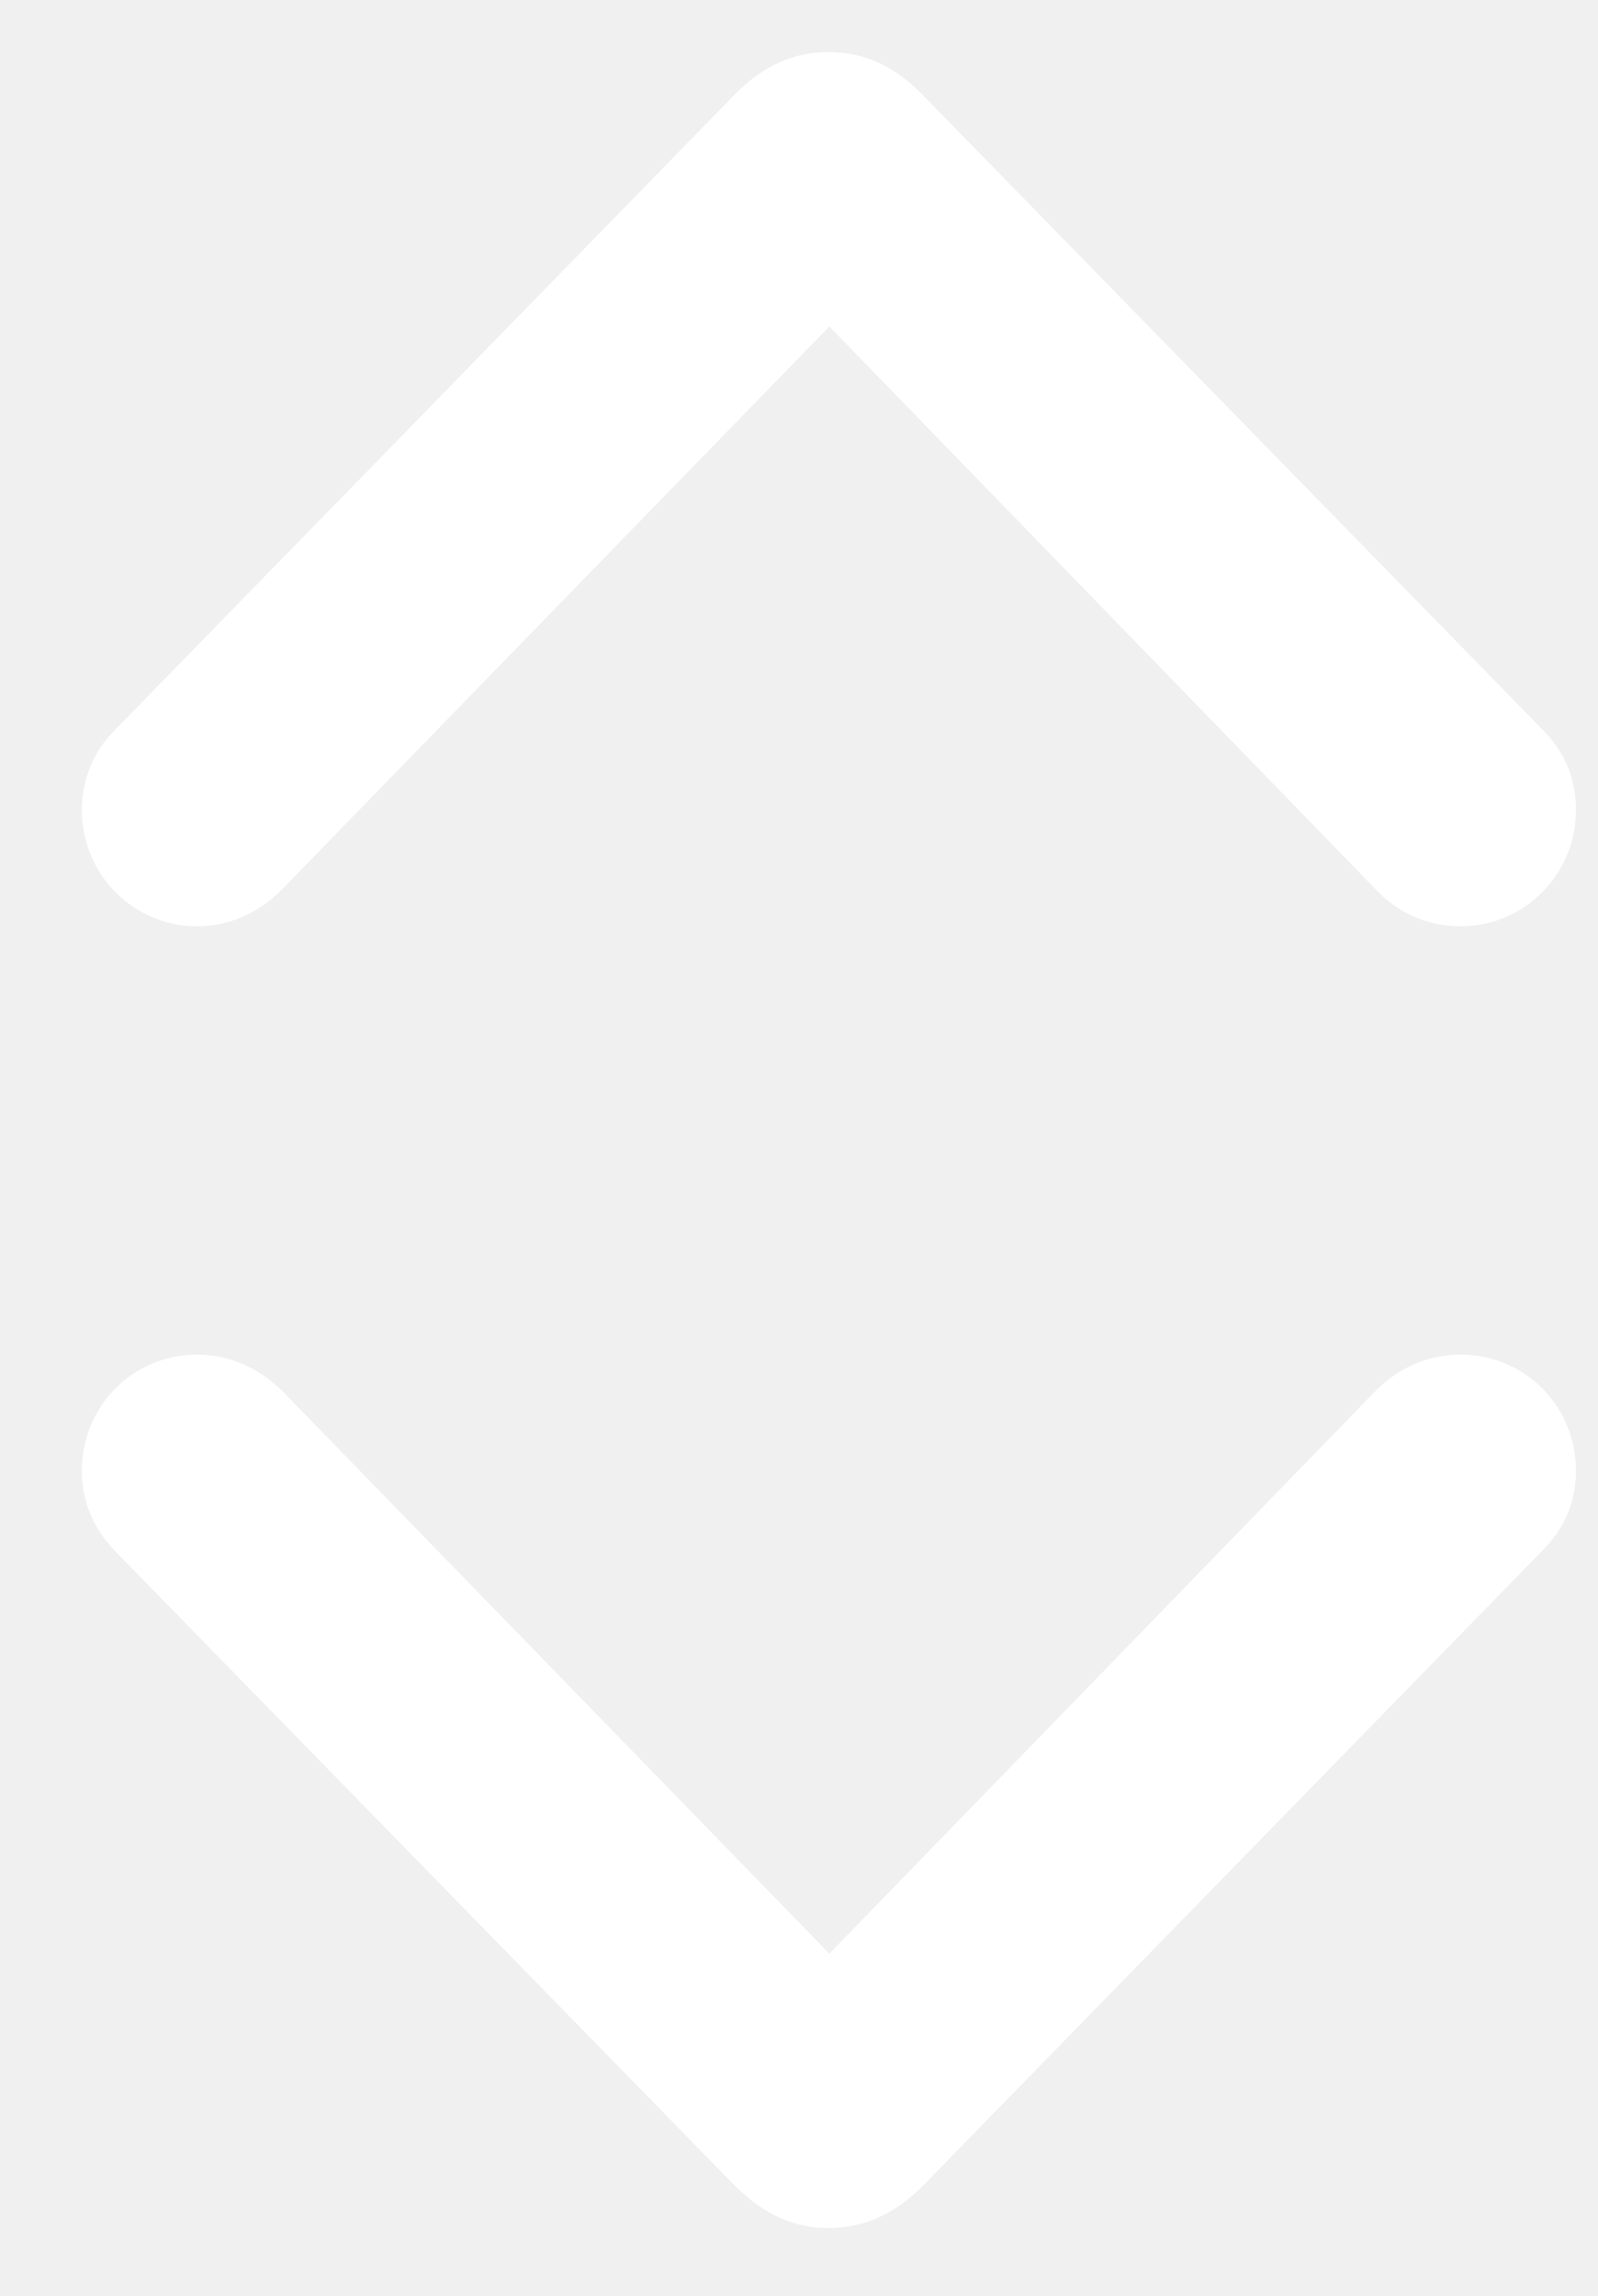
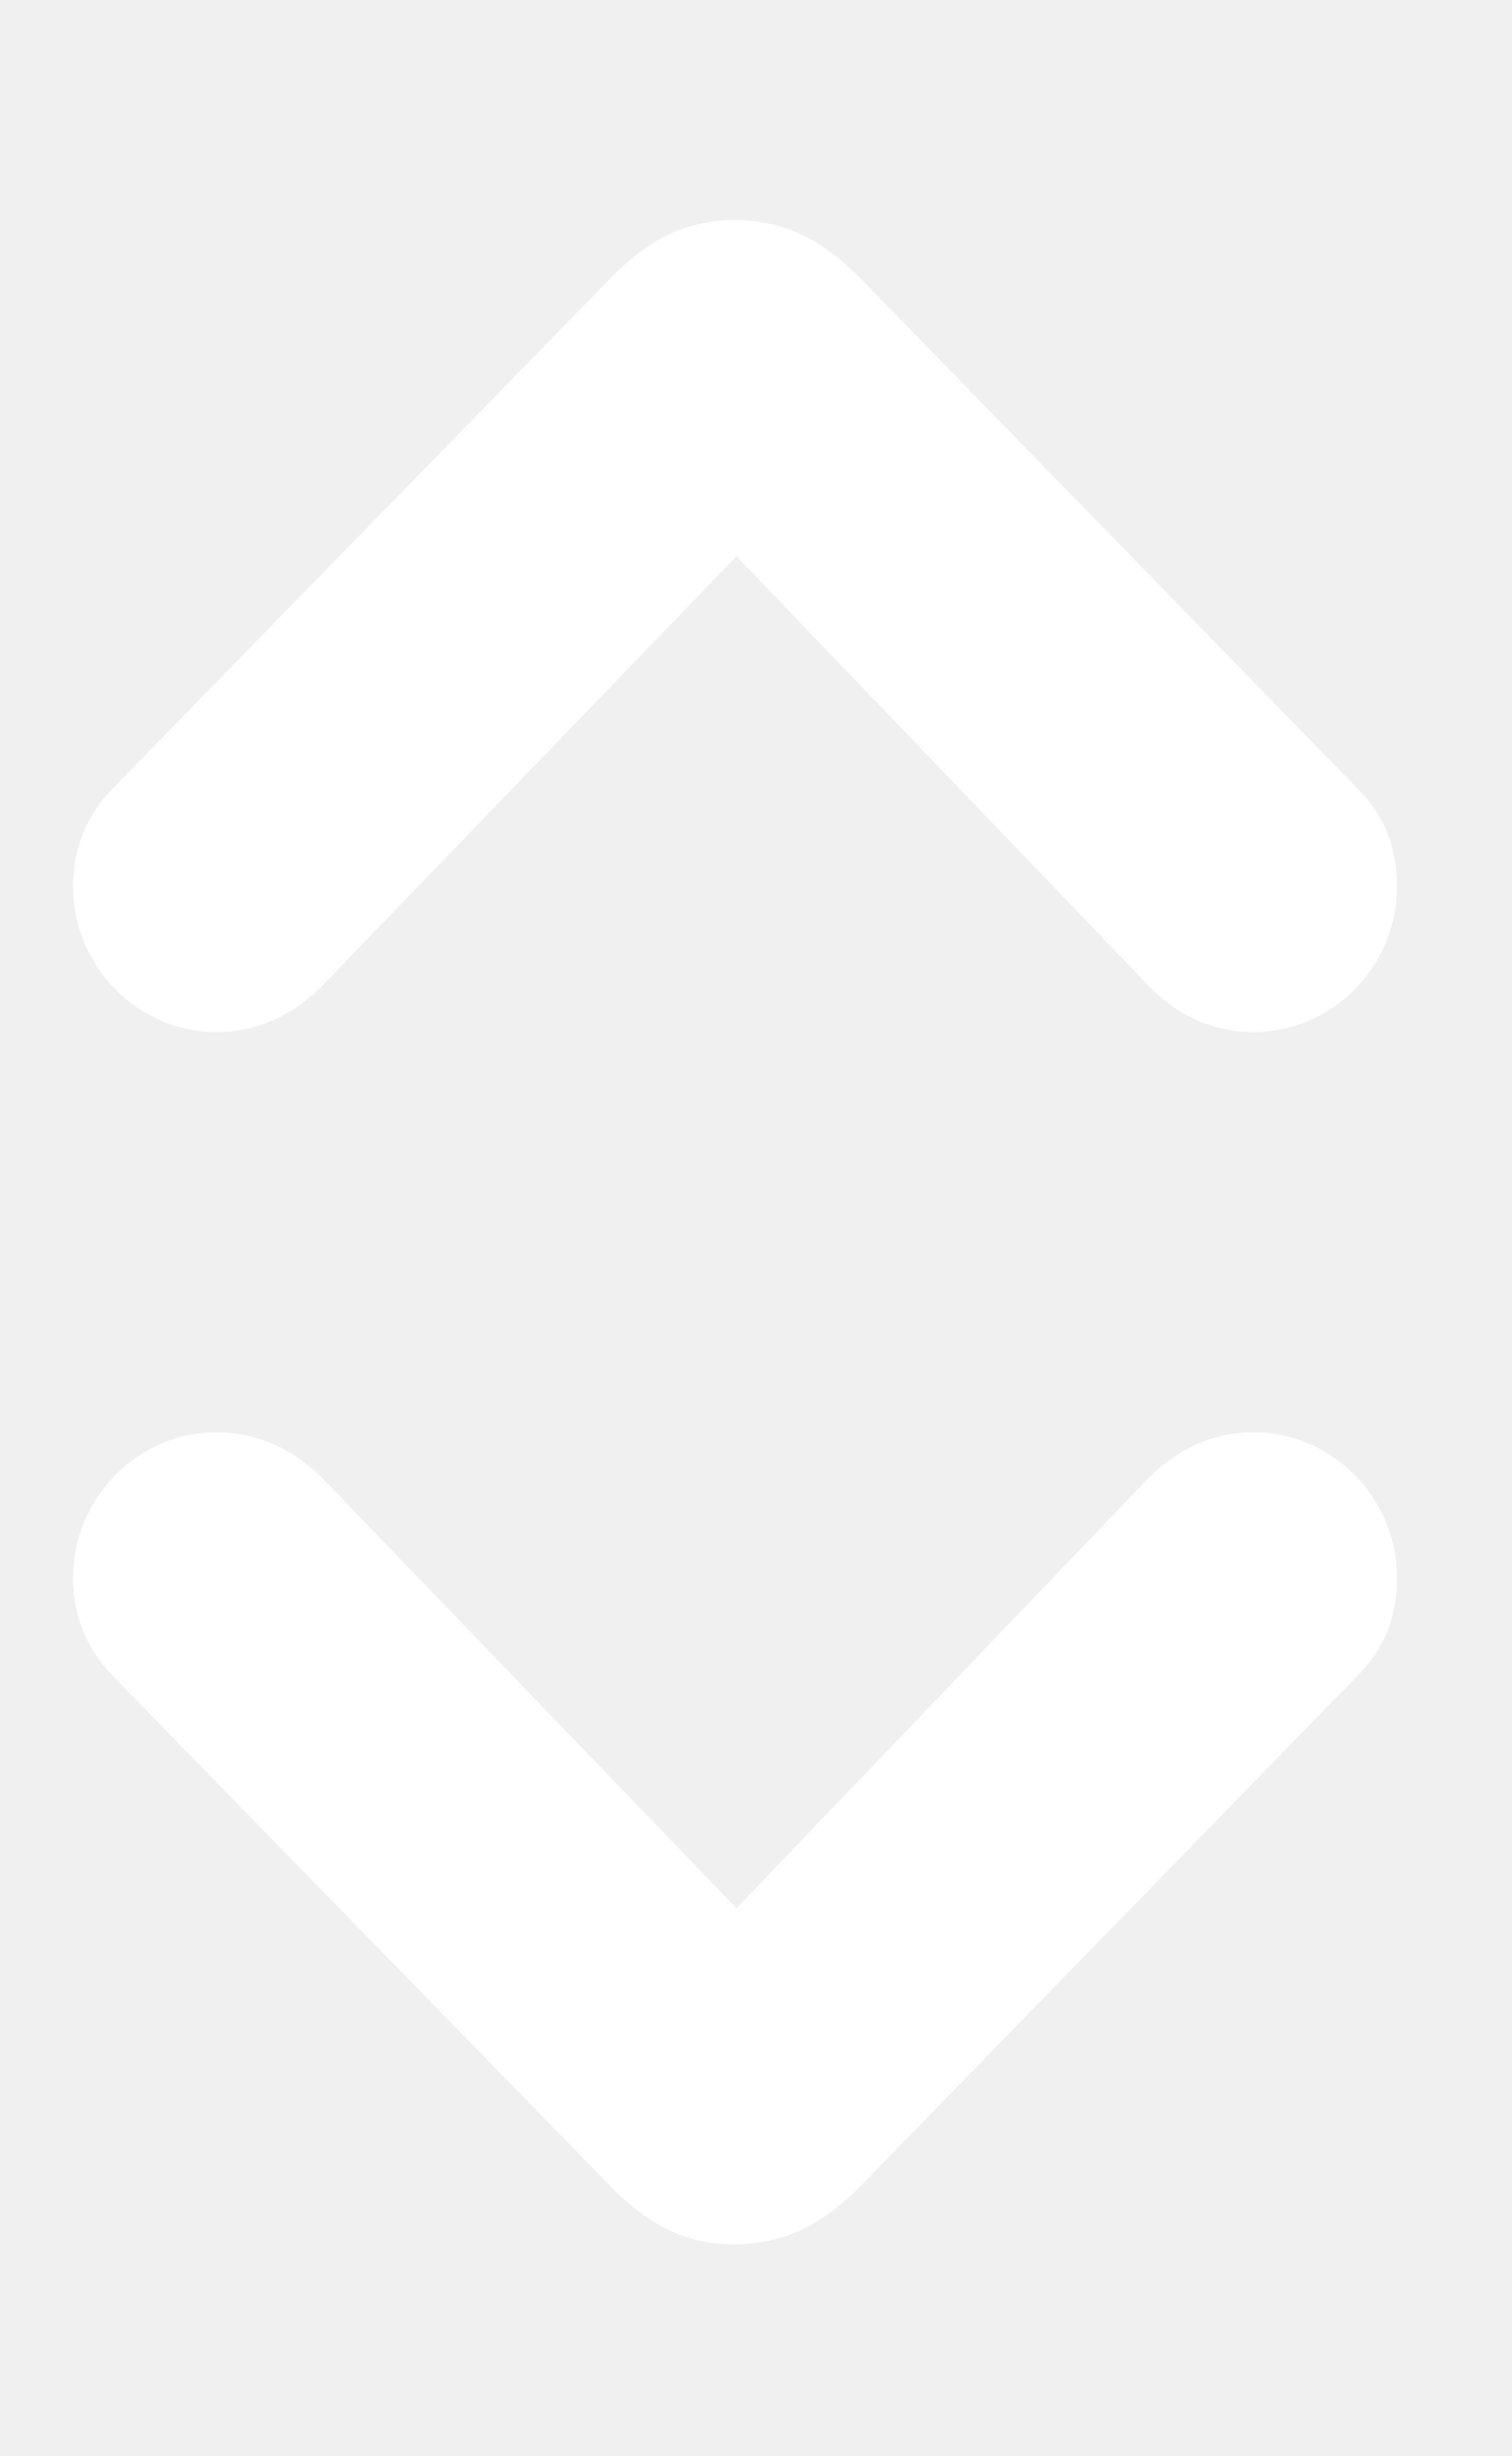
- <svg xmlns="http://www.w3.org/2000/svg" width="16px" height="23px" viewBox="0 0 16 23" version="1.1">
+ <svg xmlns="http://www.w3.org/2000/svg" width="8px" height="13px" viewBox="0 0 8 13" version="1.1">
  <g id="Page-1" stroke="none" stroke-width="1" fill="none" fill-rule="evenodd">
-     <g id="Artboard" transform="translate(-821, -283)" fill="#FFFFFF" fill-rule="nonzero">
-       <path d="M829.299,305.319 C829.656,305.319 829.963,305.178 830.237,304.904 L836.455,298.529 C836.67,298.313 836.787,298.047 836.787,297.732 C836.787,297.084 836.272,296.57 835.633,296.57 C835.317,296.57 835.019,296.694 834.786,296.927 L829.308,302.571 L823.821,296.927 C823.588,296.703 823.298,296.57 822.974,296.57 C822.335,296.57 821.82,297.084 821.82,297.732 C821.82,298.047 821.937,298.313 822.152,298.537 L828.37,304.904 C828.66,305.186 828.951,305.319 829.299,305.319 Z" id="􀆈" />
-       <path d="M835.633,292.279 C836.272,292.279 836.787,291.756 836.787,291.117 C836.787,290.793 836.67,290.528 836.455,290.312 L836.455,290.312 L830.237,283.945 C829.963,283.663 829.656,283.522 829.299,283.522 C828.951,283.522 828.652,283.655 828.37,283.937 L828.37,283.937 L822.152,290.312 C821.937,290.528 821.82,290.802 821.82,291.117 C821.82,291.756 822.335,292.279 822.974,292.279 C823.298,292.279 823.588,292.146 823.821,291.914 L823.821,291.914 L829.308,286.27 L834.786,291.914 C835.01,292.155 835.317,292.279 835.633,292.279 Z" id="􀆇" />
+     <g id="Artboard" transform="translate(-753, -294)" fill="#FFFFFF" fill-rule="nonzero">
+       <g id="Group" transform="translate(753, 294.522)">
+         <path d="M6.636,4.941 C7.05,4.941 7.394,4.594 7.394,4.172 C7.394,3.961 7.327,3.791 7.179,3.646 L7.179,3.646 L4.542,0.939 C4.335,0.735 4.142,0.646 3.891,0.643 C3.646,0.643 3.45,0.731 3.243,0.939 L3.243,0.939 L0.602,3.646 C0.458,3.794 0.387,3.965 0.387,4.172 C0.387,4.594 0.731,4.941 1.146,4.941 C1.36,4.941 1.556,4.852 1.715,4.686 L1.715,4.686 L3.898,2.422 L6.07,4.686 C6.229,4.856 6.425,4.941 6.636,4.941 Z" id="􀆇" />
+         <path d="M3.891,11.358 C4.142,11.354 4.335,11.266 4.542,11.062 L7.179,8.354 C7.327,8.206 7.394,8.04 7.394,7.829 C7.394,7.407 7.05,7.059 6.636,7.059 C6.425,7.059 6.229,7.145 6.07,7.311 L3.898,9.579 L1.715,7.311 C1.556,7.148 1.36,7.059 1.146,7.059 C0.731,7.059 0.387,7.407 0.387,7.829 C0.387,8.036 0.458,8.203 0.602,8.354 L3.243,11.062 C3.45,11.269 3.646,11.358 3.891,11.358 Z" id="􀆈" />
+       </g>
    </g>
  </g>
</svg>
